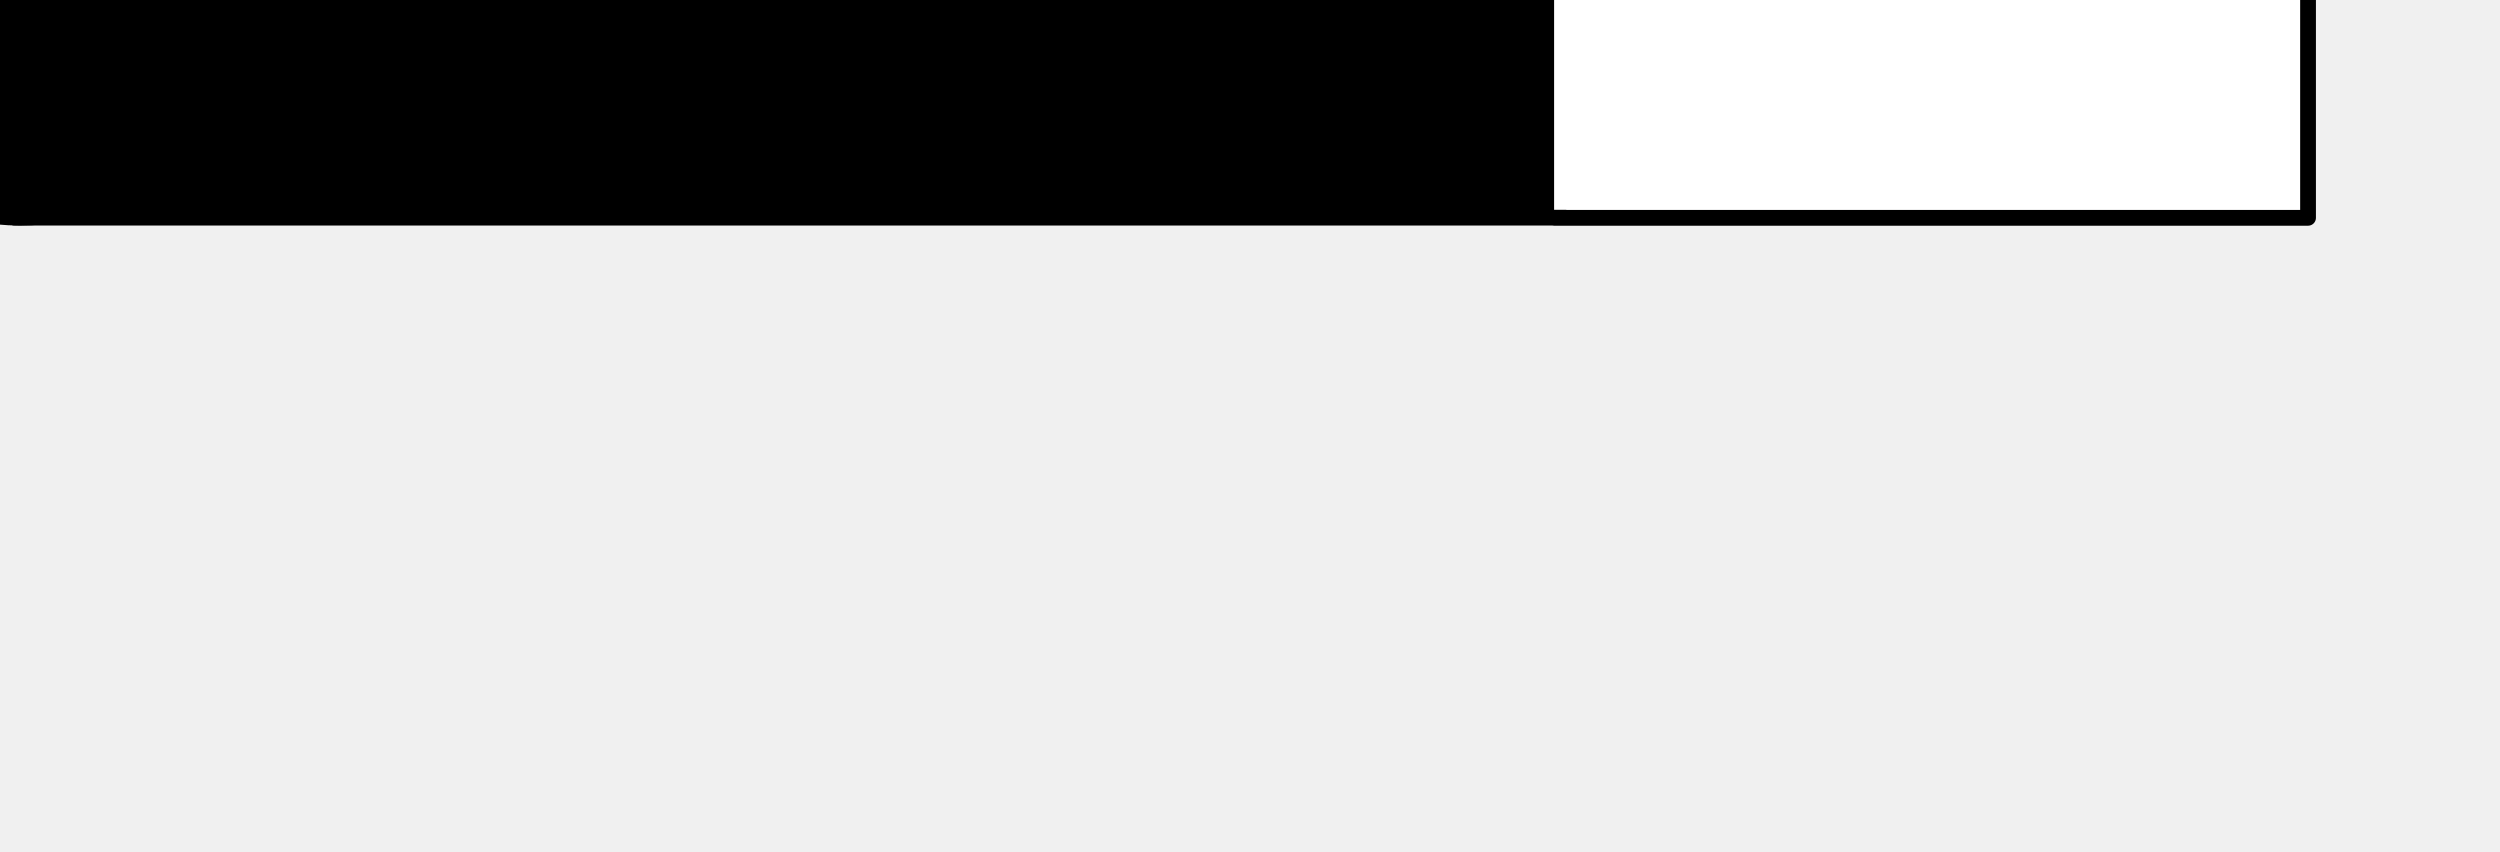
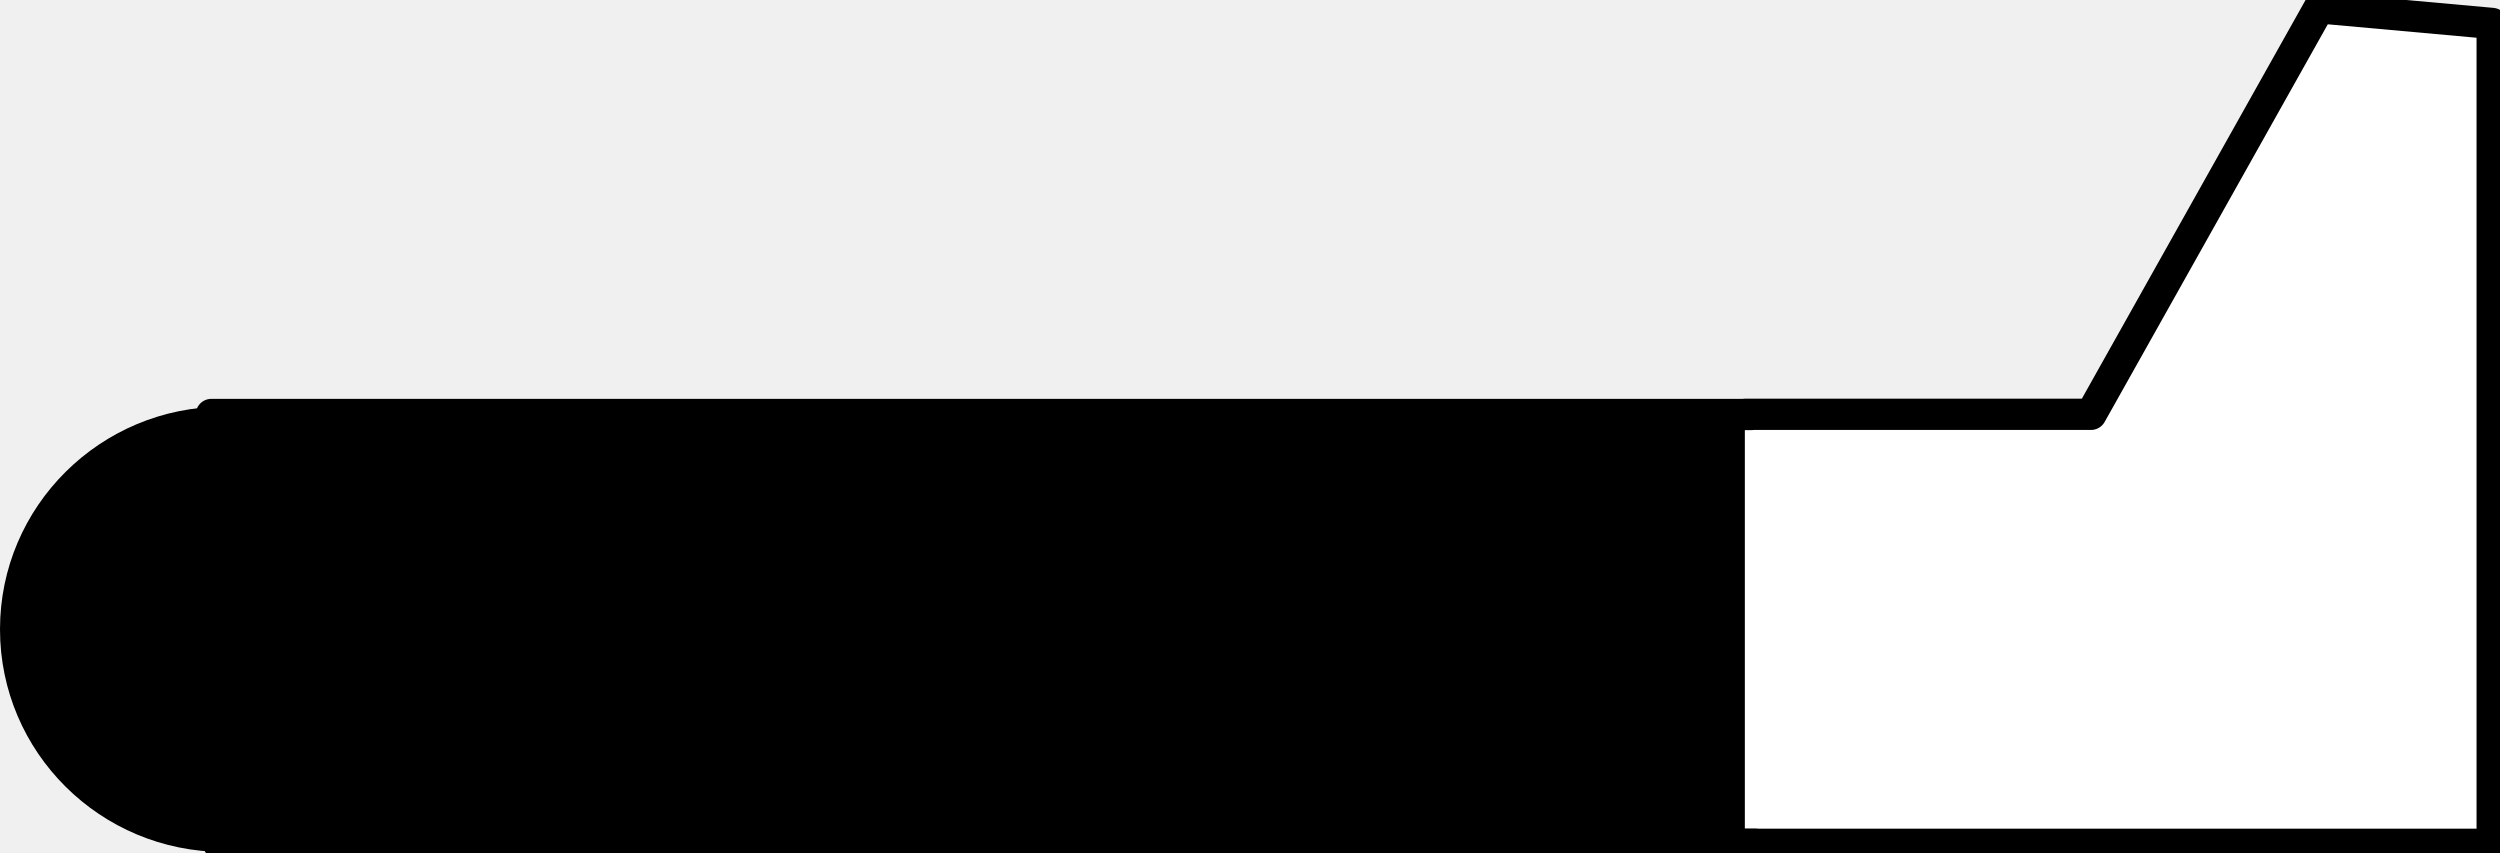
- <svg xmlns="http://www.w3.org/2000/svg" height="5.4px" width="15.85px" id="svg5821" version="1.1">
+ <svg xmlns="http://www.w3.org/2000/svg" version="1.1" id="svg5821" width="15.99" height="5.45">
  <defs id="defs4148" />
-   <path id="path5836" style="fill:#ffffff;fill-opacity:1;stroke:#000000;stroke-width:0.1;stroke-linecap:round;stroke-linejoin:round;stroke-miterlimit:4;stroke-dasharray:none" d="M 9.853,-1.369 L 12.067,-1.369 L 13.526,-3.969 L 14.633,-3.869 L 14.633,1.381 L 9.853,1.381 M 9.924,1.38 L 0.092,1.38 L 0.045,-1.368 L 9.896,-1.368" />
-   <path id="path5832" style="fill:#000000;fill-rule:nonzero;stroke:none" d="M 0.02,-1.369 L 9.853,-1.369 L 9.853,1.381 L 0.029,1.381 M 1.559,0.006 A 1.433,1.424 0 0 1 0.126,1.43 A 1.433,1.424 0 0 1 -1.307,0.006 A 1.433,1.424 0 0 1 0.126,-1.418 A 1.433,1.424 0 0 1 1.559,0.006 Z" />
+   <path d="m 11.16,2.65 h 2.214 l 1.459,-2.6 1.107,0.1 V 5.4 h -4.78 m 0.071,-0.001 H 1.399 L 1.352,2.651 h 9.852" style="fill:#ffffff;fill-opacity:1;stroke:#000000;stroke-width:0.2;stroke-linecap:round;stroke-linejoin:round;stroke-miterlimit:4;stroke-dasharray:none" id="path5836" />
+   <path d="M 1.327,2.65 H 11.16 V 5.4 H 1.336 M 2.866,4.025 A 1.433,1.424 0 0 1 1.433,5.449 1.433,1.424 0 0 1 0,4.025 1.433,1.424 0 0 1 1.433,2.601 1.433,1.424 0 0 1 2.866,4.025 Z" style="fill:#000000;fill-rule:nonzero;stroke:none" id="path5832" />
</svg>
